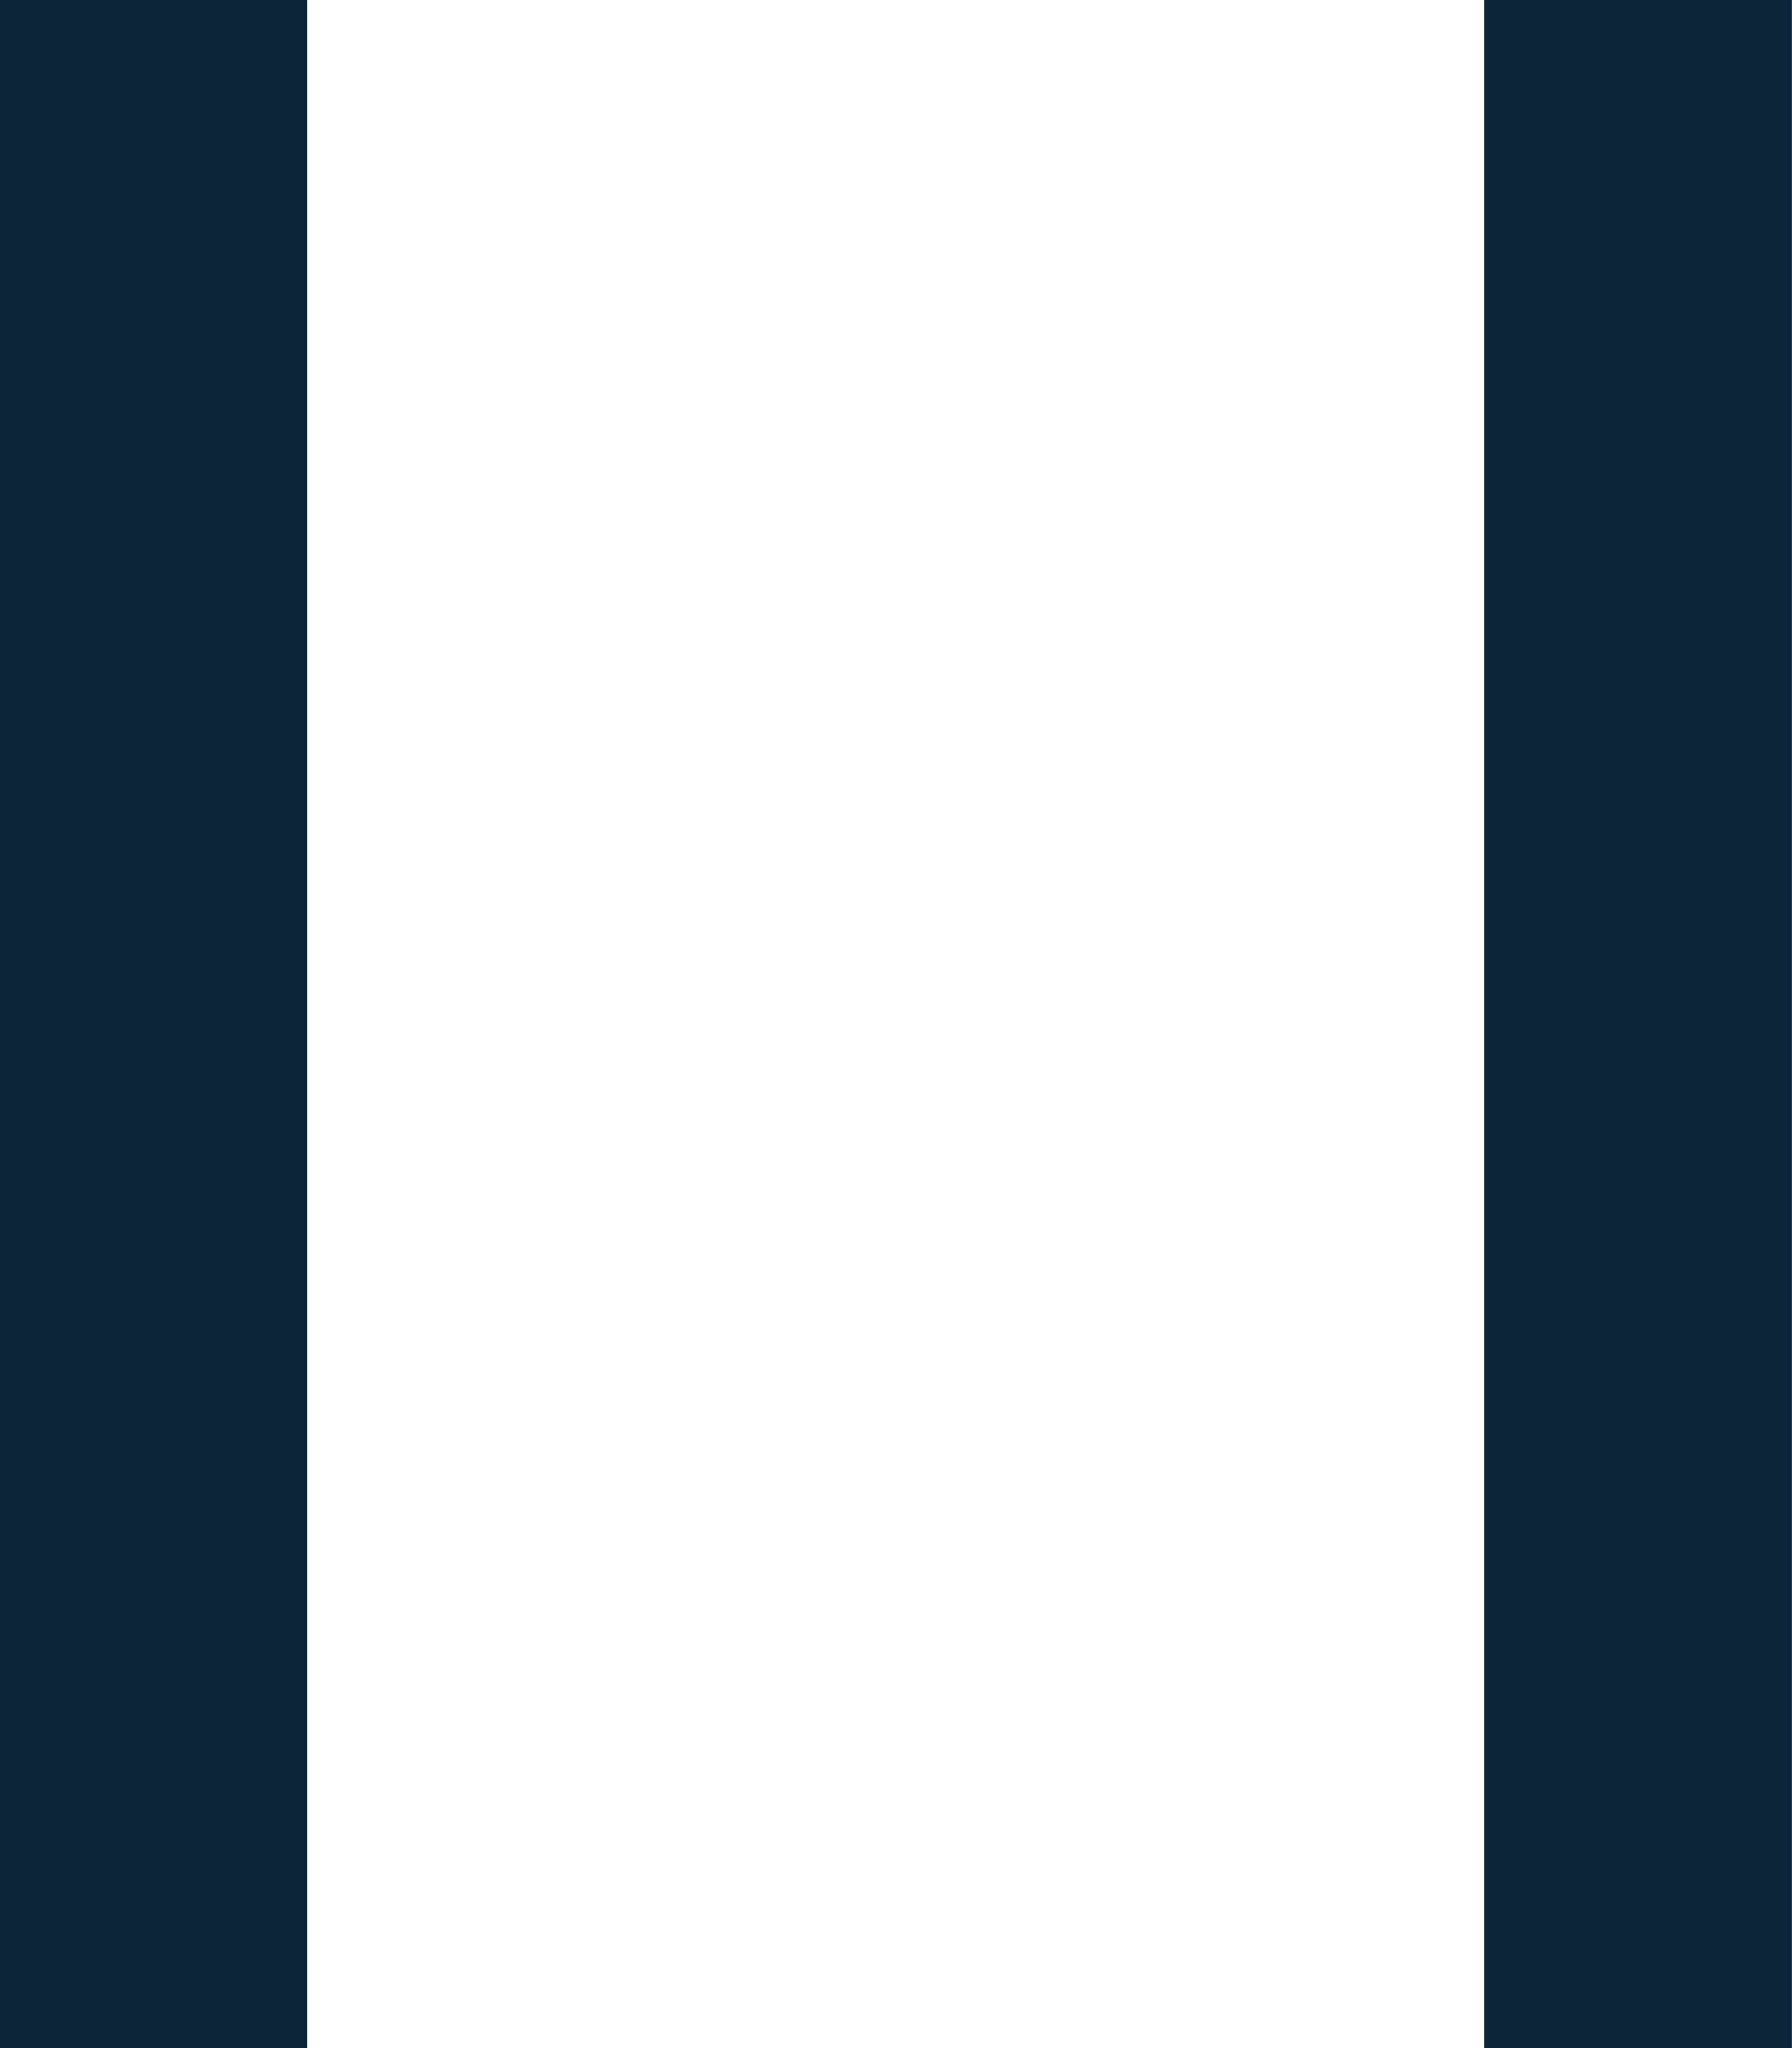
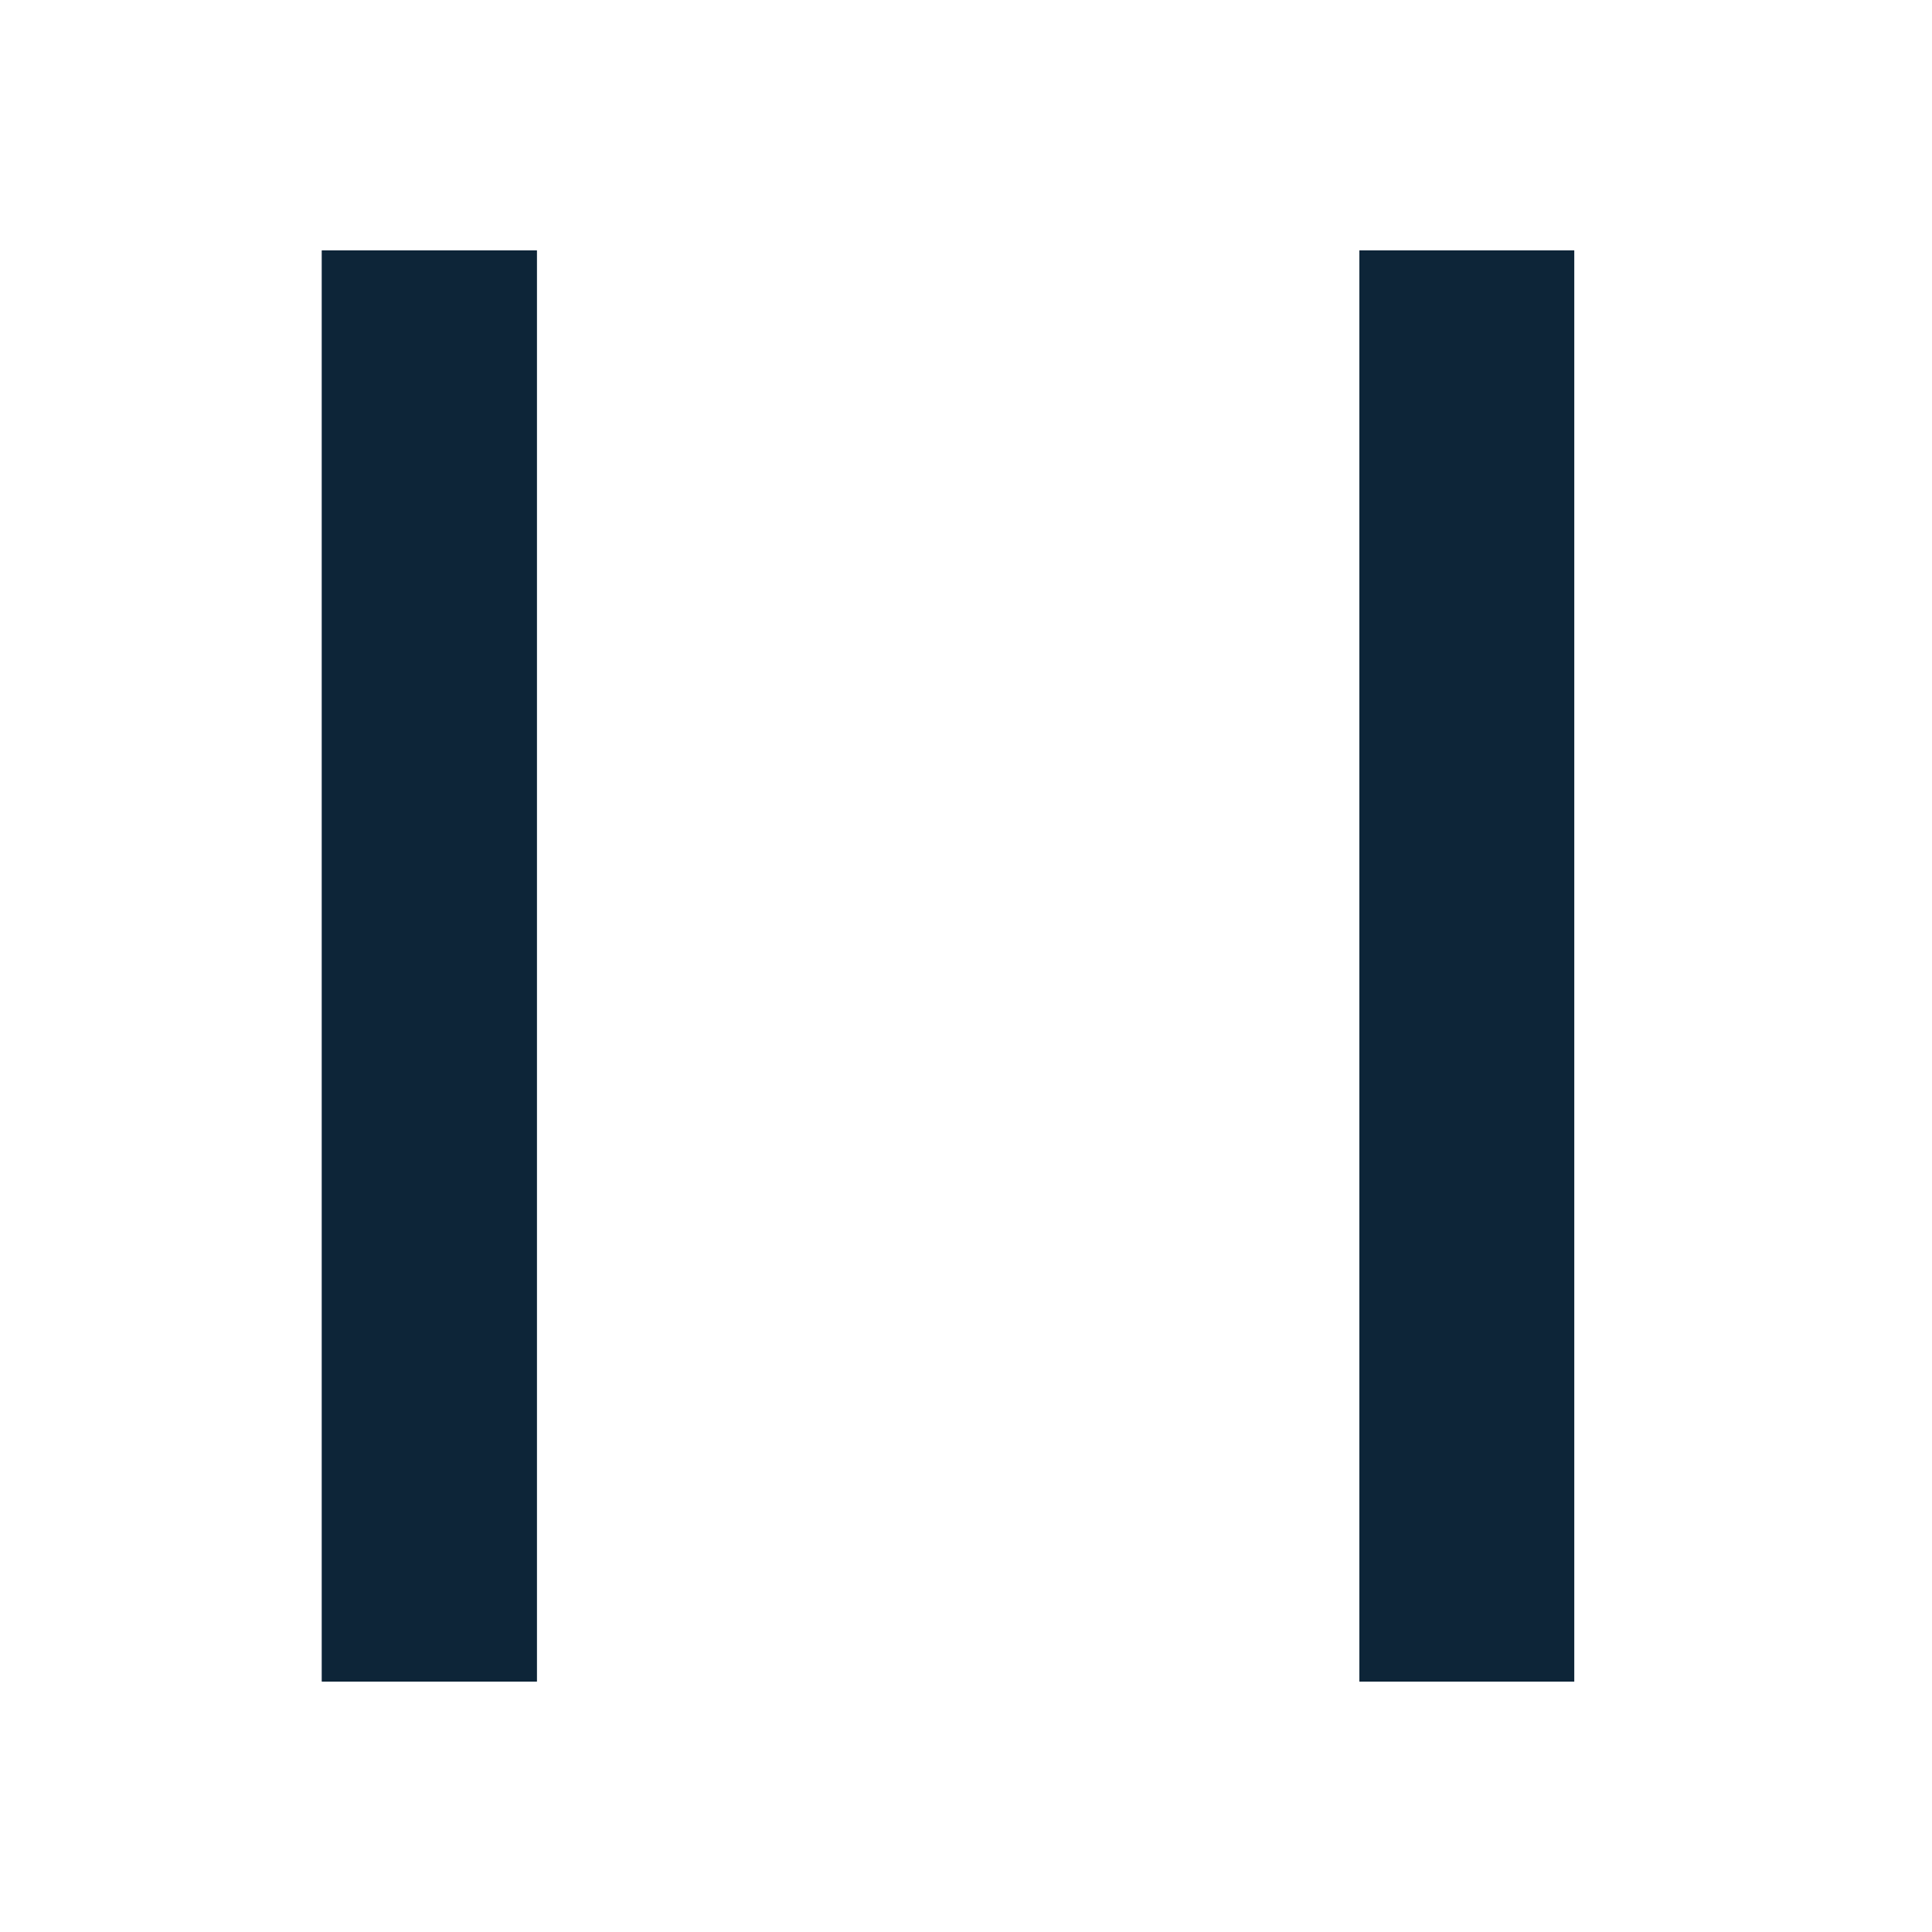
- <svg xmlns="http://www.w3.org/2000/svg" width="35" height="40" viewBox="0 0 35 40" fill="none">
-   <rect width="6" height="40" fill="#0D2538" />
-   <rect width="6" height="40" fill="#0D2538" />
-   <rect width="6" height="40" fill="#0D2538" />
-   <rect x="29" width="6" height="40" fill="#0D2538" />
-   <rect x="29" width="6" height="40" fill="#0D2538" />
-   <rect x="29" width="6" height="40" fill="#0D2538" />
+ <svg xmlns="http://www.w3.org/2000/svg" width="54" height="54" viewBox="0 0 54 54" fill="none">
+   <rect x="9" y="7" width="6" height="40" fill="#0D2538" />
+   <rect x="9" y="7" width="6" height="40" fill="#0D2538" />
+   <rect x="9" y="7" width="6" height="40" fill="#0D2538" />
+   <rect x="38" y="7" width="6" height="40" fill="#0D2538" />
+   <rect x="38" y="7" width="6" height="40" fill="#0D2538" />
+   <rect x="38" y="7" width="6" height="40" fill="#0D2538" />
</svg>
